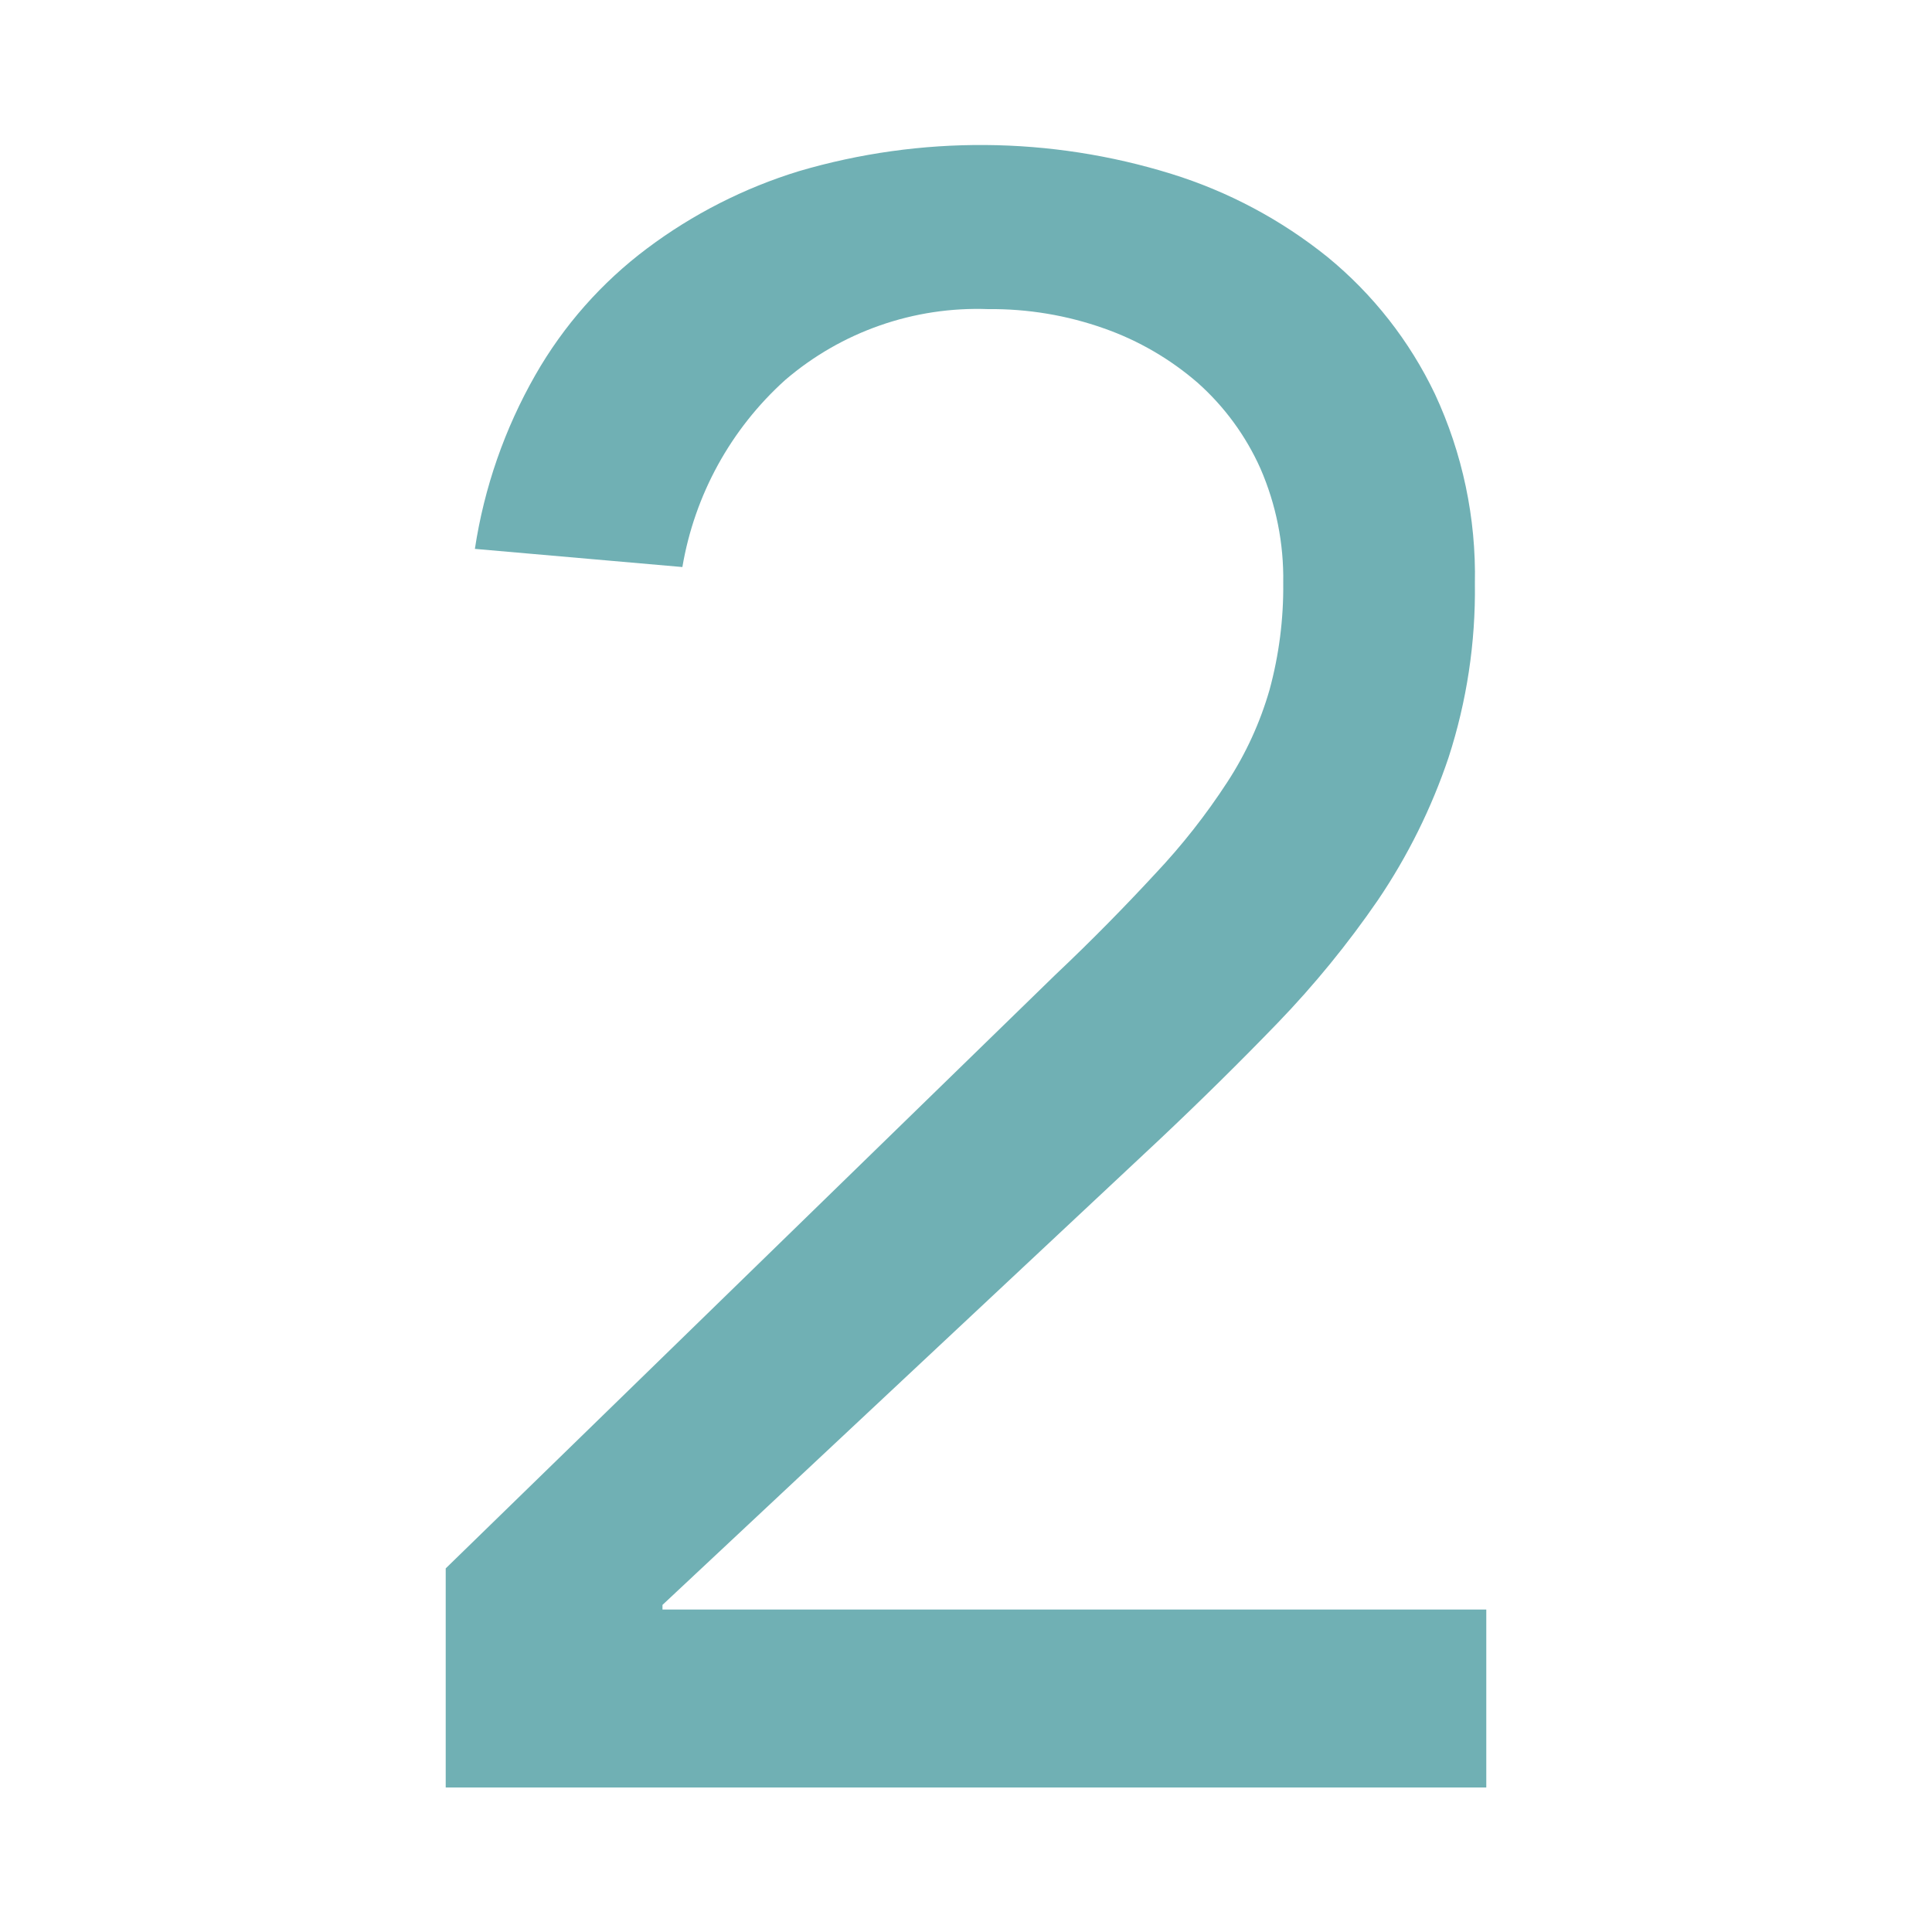
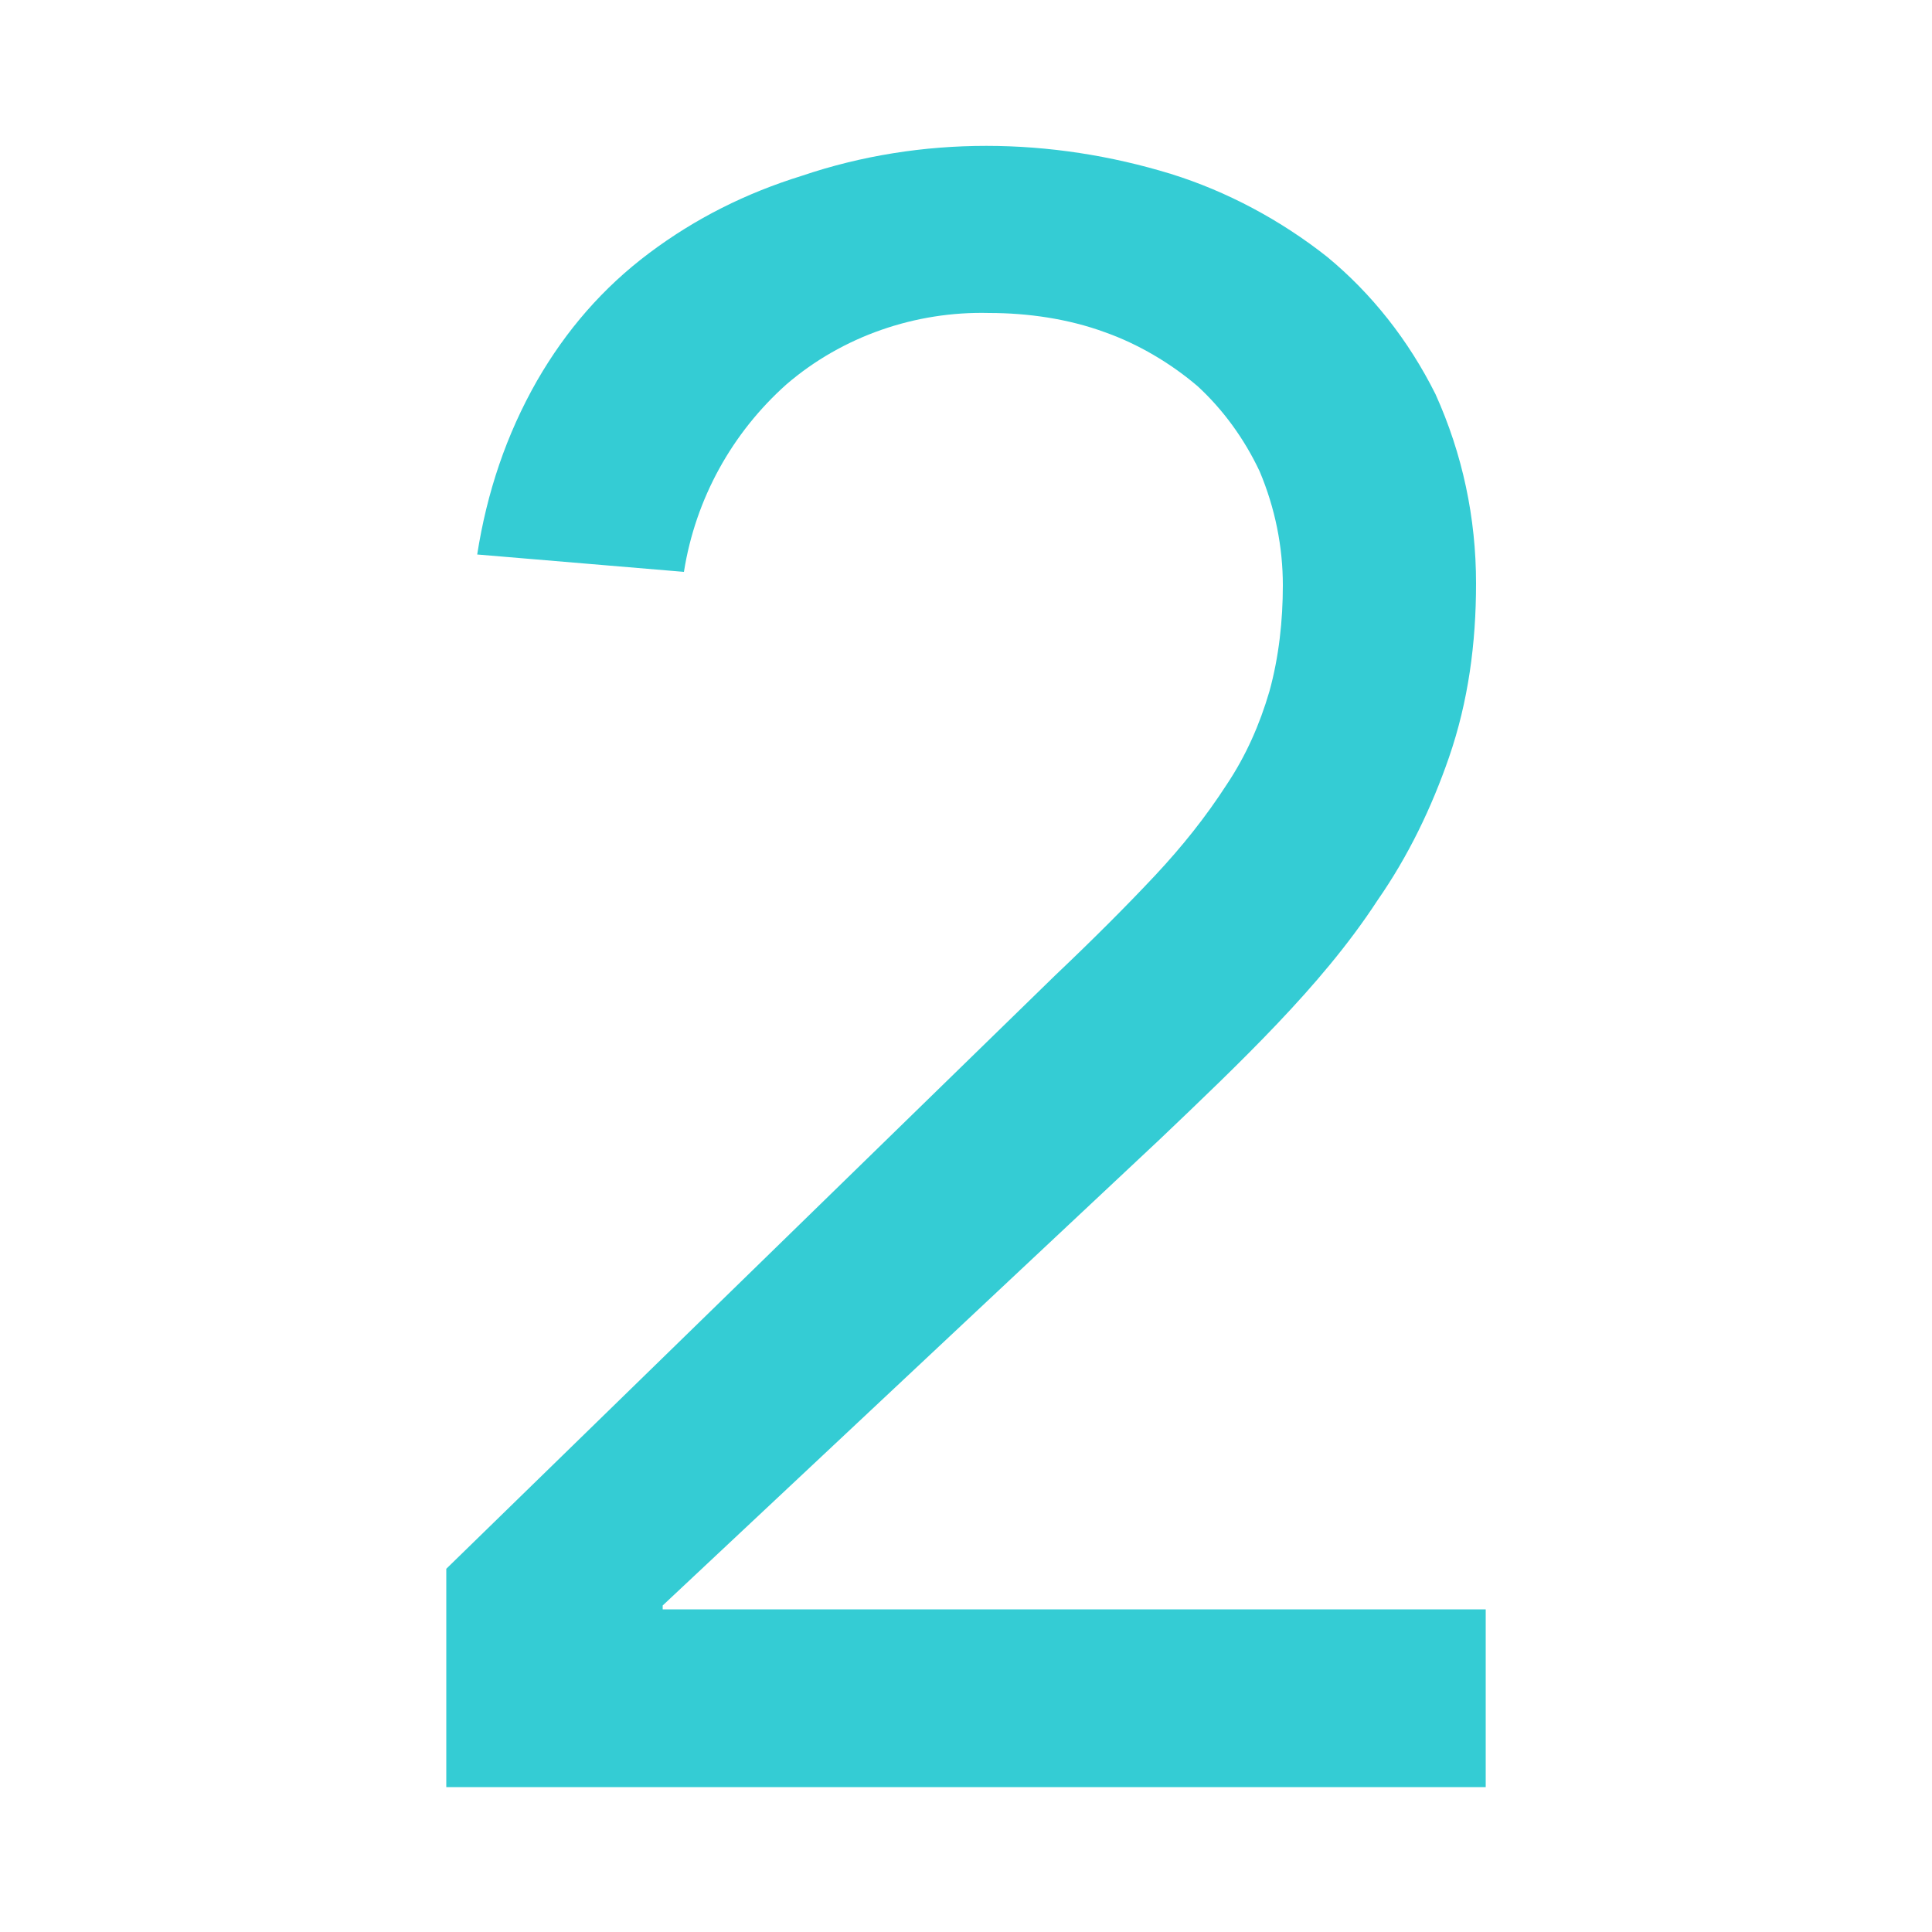
- <svg xmlns="http://www.w3.org/2000/svg" id="圖層_1" data-name="圖層 1" viewBox="0 0 100 100">
-   <defs>
-     <style>.cls-1{fill:#70b0b4;}</style>
-   </defs>
-   <path class="cls-1" d="M23.07,81.18,54.61,50.47c2-1.89,3.7-3.64,5.19-5.25a33.59,33.59,0,0,0,3.72-4.73,17.72,17.72,0,0,0,2.19-4.78,20.24,20.24,0,0,0,.71-5.55,14.24,14.24,0,0,0-1.18-5.91A13.09,13.09,0,0,0,62,19.82,15,15,0,0,0,57.15,17a17.44,17.44,0,0,0-6-1,15.26,15.26,0,0,0-10.51,3.67,16.8,16.8,0,0,0-5.32,9.68l-10.74-.94a26,26,0,0,1,3.13-9,21.52,21.52,0,0,1,5.78-6.55,25.61,25.61,0,0,1,7.86-4A33.34,33.34,0,0,1,60.63,9a24.44,24.44,0,0,1,8.09,4.31,20.68,20.68,0,0,1,5.55,7.08,22.18,22.18,0,0,1,2.07,9.81,28,28,0,0,1-1.36,9,30.51,30.51,0,0,1-3.66,7.39,49.74,49.74,0,0,1-5.2,6.37q-2.9,3-6.08,6L34.29,83.07v.24H76.93v9.21H23.07Z" />
+ <svg xmlns="http://www.w3.org/2000/svg" version="1.1" id="圖層_1" x="0px" y="0px" viewBox="0 0 100 100" style="enable-background:new 0 0 100 100;" xml:space="preserve">
+   <style type="text/css">
+ 	.st0{fill:#34CCD4;}
+ </style>
+   <path class="st0" d="M23.1,81.2l31.5-30.7c2-1.9,3.7-3.6,5.2-5.2c1.4-1.5,2.6-3,3.7-4.7c1-1.5,1.7-3.1,2.2-4.8  c0.5-1.8,0.7-3.7,0.7-5.5c0-2-0.4-4-1.2-5.9c-0.8-1.7-1.9-3.2-3.2-4.4c-1.4-1.2-3.1-2.2-4.8-2.8c-1.9-0.7-4-1-6-1  c-3.8-0.1-7.6,1.2-10.5,3.7c-2.8,2.5-4.7,5.9-5.3,9.7l-10.7-0.9c0.5-3.2,1.5-6.2,3.1-9c1.5-2.6,3.4-4.8,5.8-6.6c2.4-1.8,5-3.1,7.9-4  C47.7,7,54.4,7.1,60.6,9c2.9,0.9,5.7,2.4,8.1,4.3c2.3,1.9,4.2,4.3,5.6,7.1c1.4,3.1,2.1,6.4,2.1,9.8c0,3.1-0.4,6.1-1.4,9  c-0.9,2.6-2.1,5.1-3.7,7.4C69.8,48.9,68,51,66.1,53c-1.9,2-4,4-6.1,6L34.3,83.1v0.2h42.6v9.2H23.1V81.2z" />
</svg>
